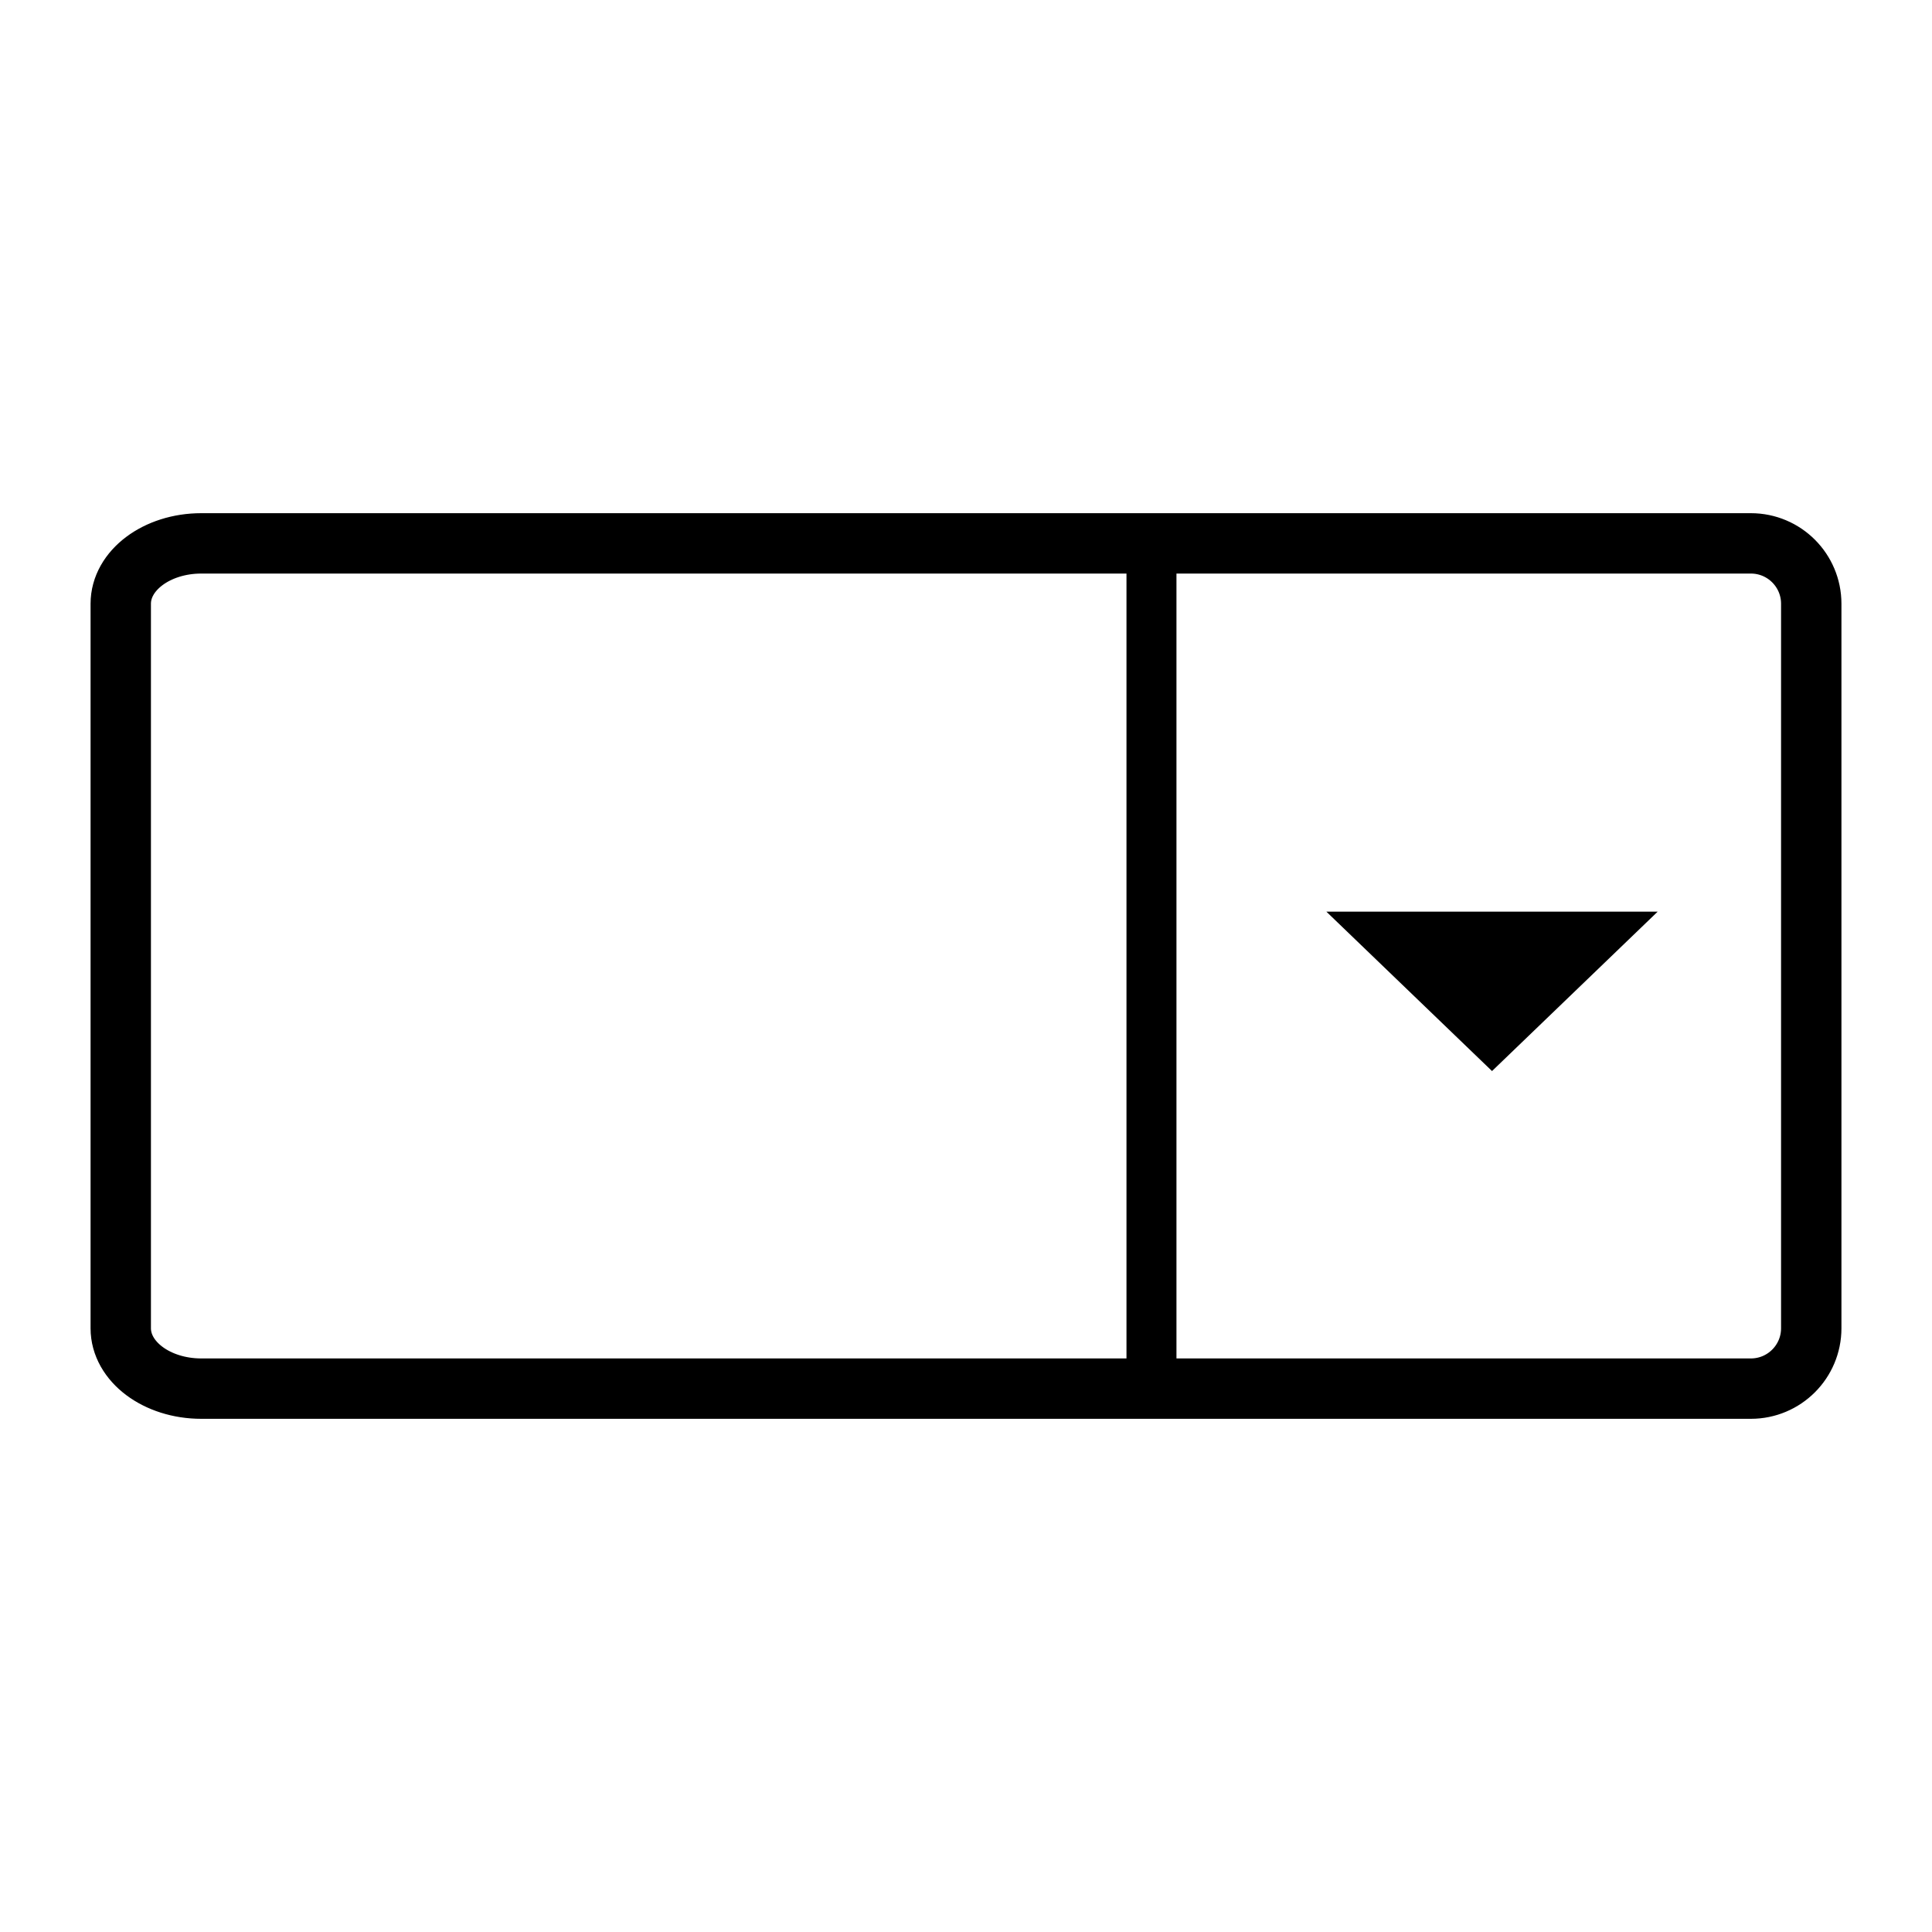
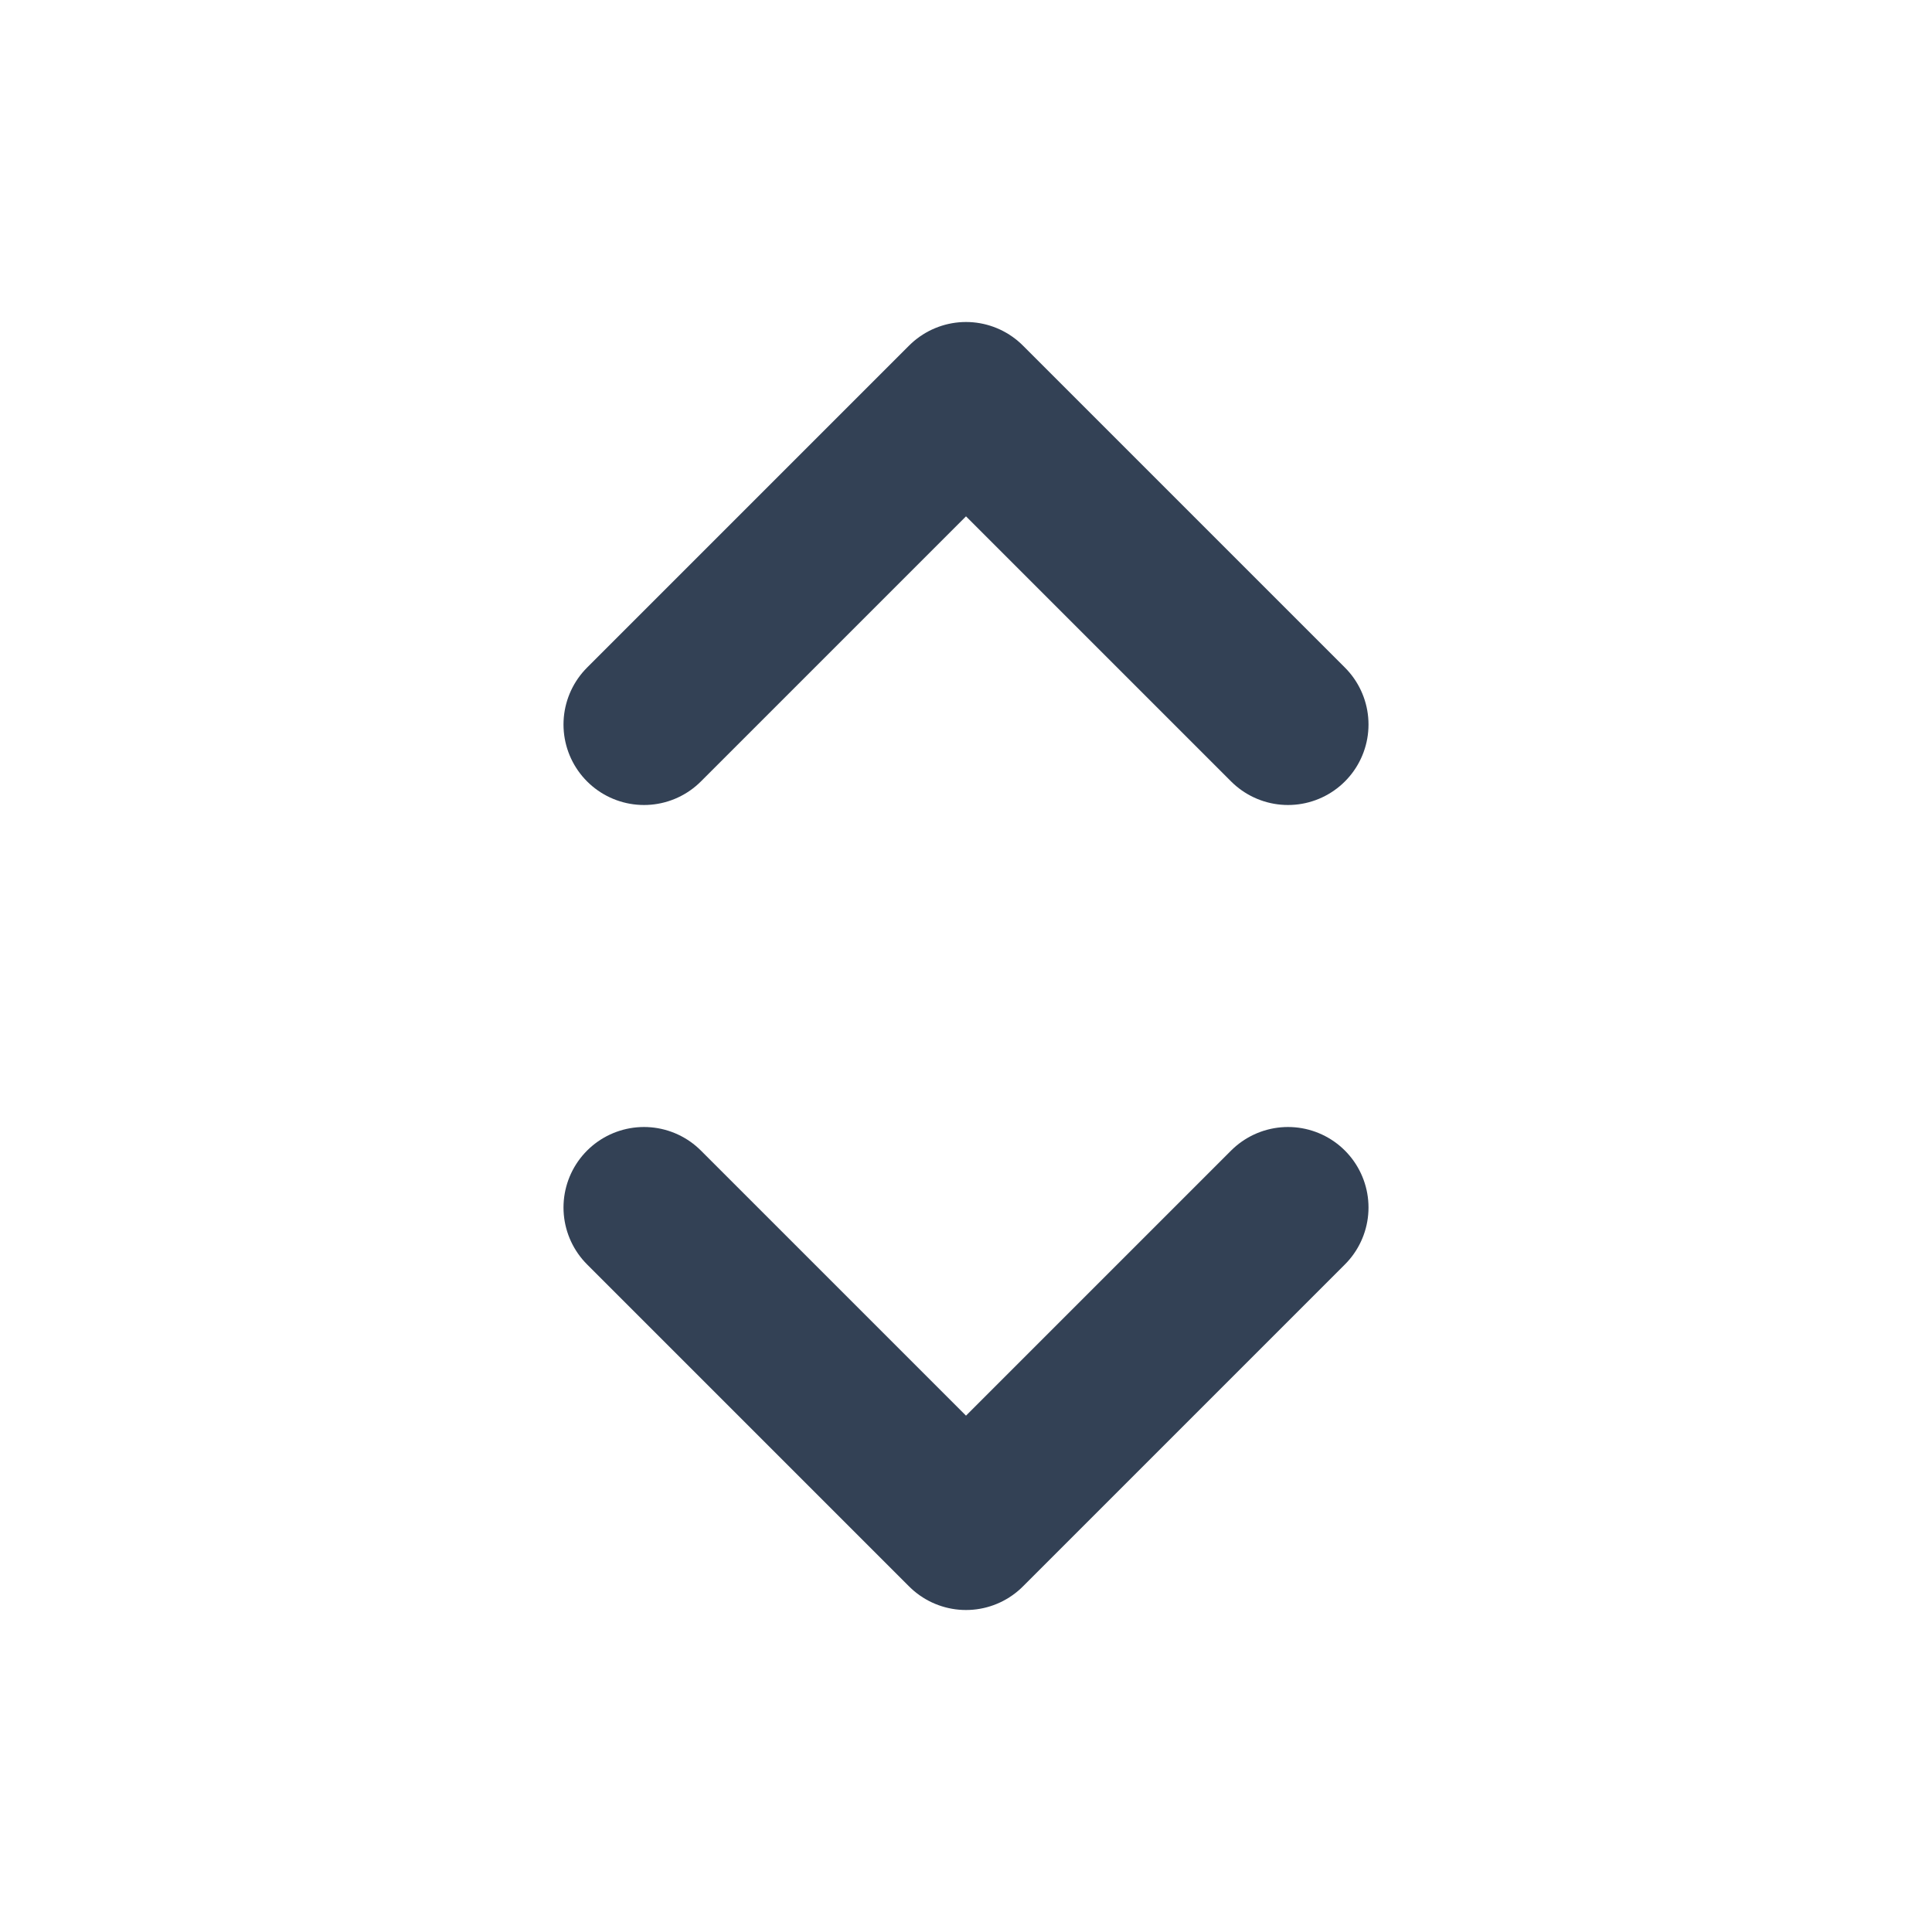
- <svg xmlns="http://www.w3.org/2000/svg" viewBox="0 0 256 256">
-   <path fill="none" d="M0 0h256v256H0z" />
-   <path fill="none" stroke="#000" stroke-linecap="round" stroke-linejoin="round" stroke-width="6.623" d="M152.576 72.94v109.673" />
-   <path d="M144 72h88a8 8 0 0 1 8 8v96a8 8 0 0 1-8 8h-88M144 184H26.667A10.667 8 0 0 1 16 176V80a10.667 8 0 0 1 10.667-8H144" fill="none" stroke="#000" stroke-linecap="round" stroke-linejoin="round" stroke-width="8" />
-   <path style="fill:#000;fill-opacity:1;stroke:none;stroke-width:10.94;stroke-linecap:round;stroke-linejoin:round;stroke-miterlimit:4;stroke-dasharray:none;stroke-opacity:1;paint-order:fill markers stroke" d="m196.197 159.495-28.318-49.05h56.636z" transform="matrix(.77502 0 0 .43057 45.644 73.247)" />
+ <svg xmlns="http://www.w3.org/2000/svg" width="512" height="512" viewBox="0 0 24 24" role="img" aria-label="select input">
+   <g fill="none" stroke="#334155" stroke-width="2" stroke-linecap="round" stroke-linejoin="round">
+     <path d="M8 9l4 -4l4 4" />
+     <path d="M16 15l-4 4l-4 -4" />
+   </g>
</svg>
